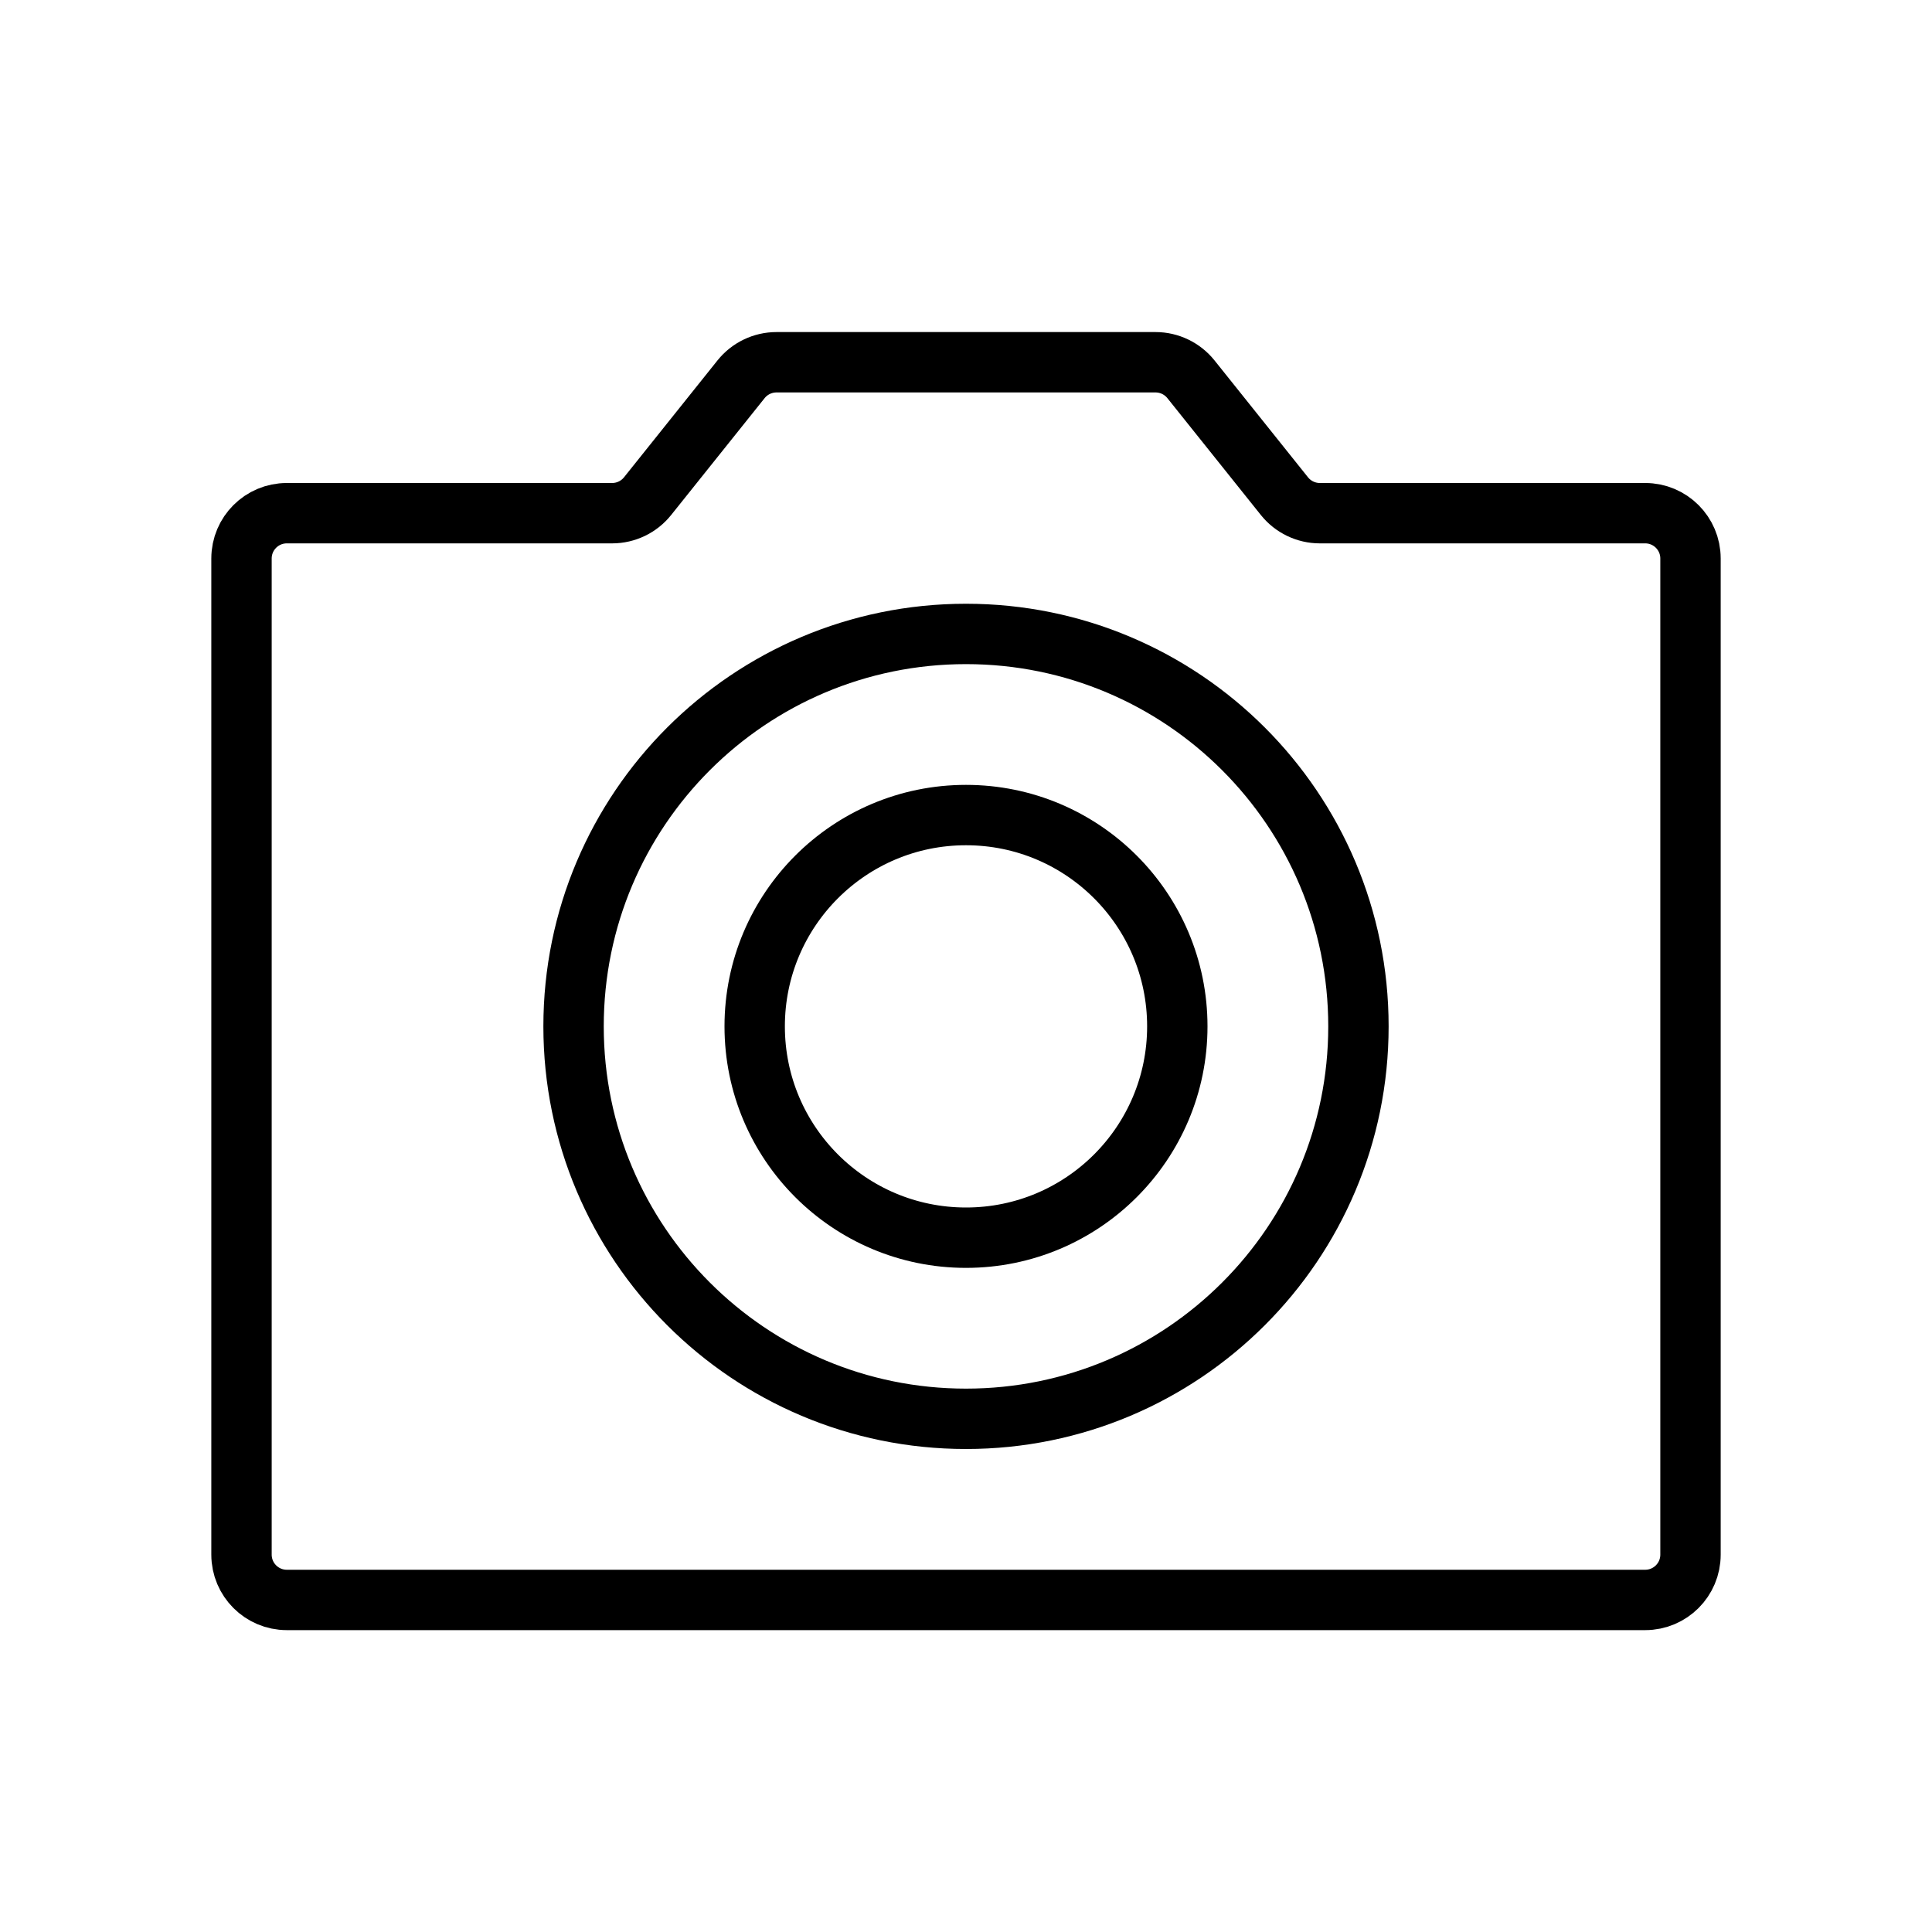
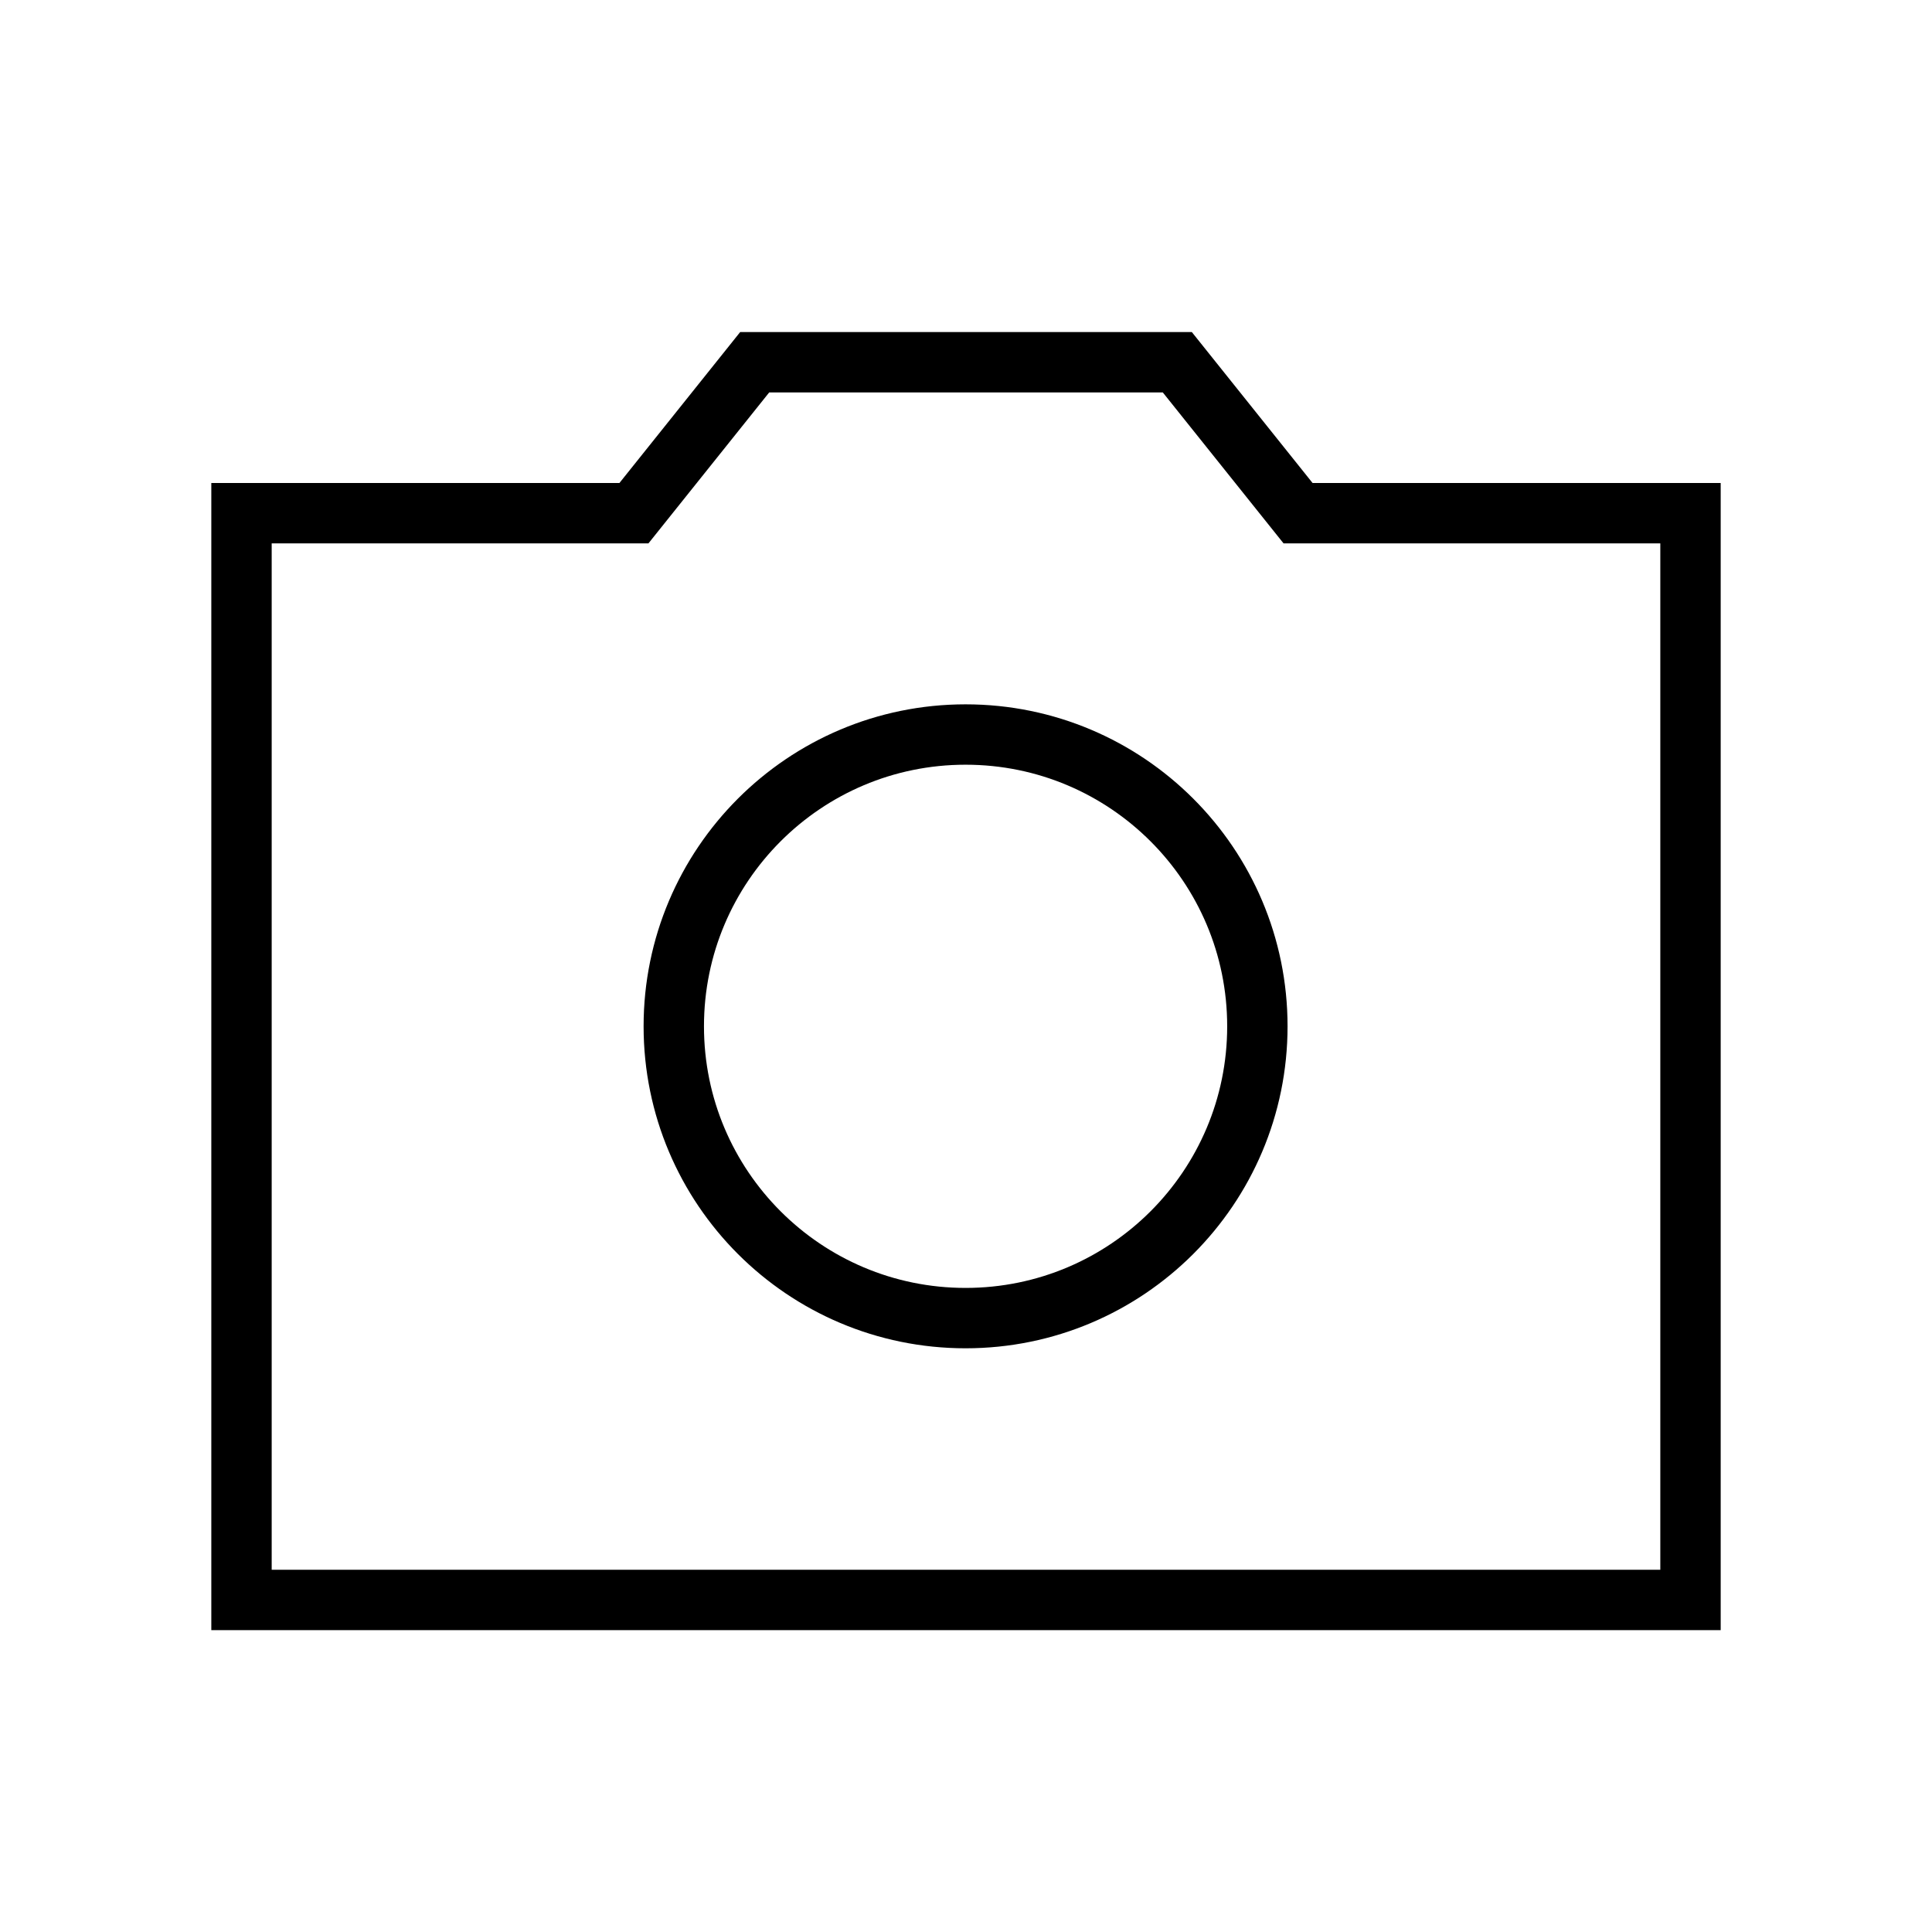
<svg xmlns="http://www.w3.org/2000/svg" width="32" height="32" viewBox="0 0 32 32" fill="none">
-   <path d="M19.725 6.281L21.275 8.219C21.417 8.396 21.633 8.5 21.86 8.5H27.25C27.664 8.5 28 8.836 28 9.25V25.75C28 26.164 27.664 26.5 27.25 26.5H4.75C4.336 26.5 4 26.164 4 25.75V9.25C4 8.836 4.336 8.5 4.75 8.5H10.139C10.367 8.5 10.583 8.396 10.725 8.219L12.275 6.281C12.417 6.104 12.633 6 12.861 6H19.14C19.367 6 19.583 6.104 19.725 6.281Z" stroke="black" />
-   <circle cx="16" cy="17" r="6.5" stroke="black" />
-   <circle cx="16" cy="17" r="3.5" stroke="black" />
+   <path d="M19.5 6L21.5 8.5H28V26.5H4V8.5H10.5L12.5 6H19.5Z" stroke="black" />
+   <circle cx="15.993" cy="16.999" r="4.833" stroke="black" />
</svg>
